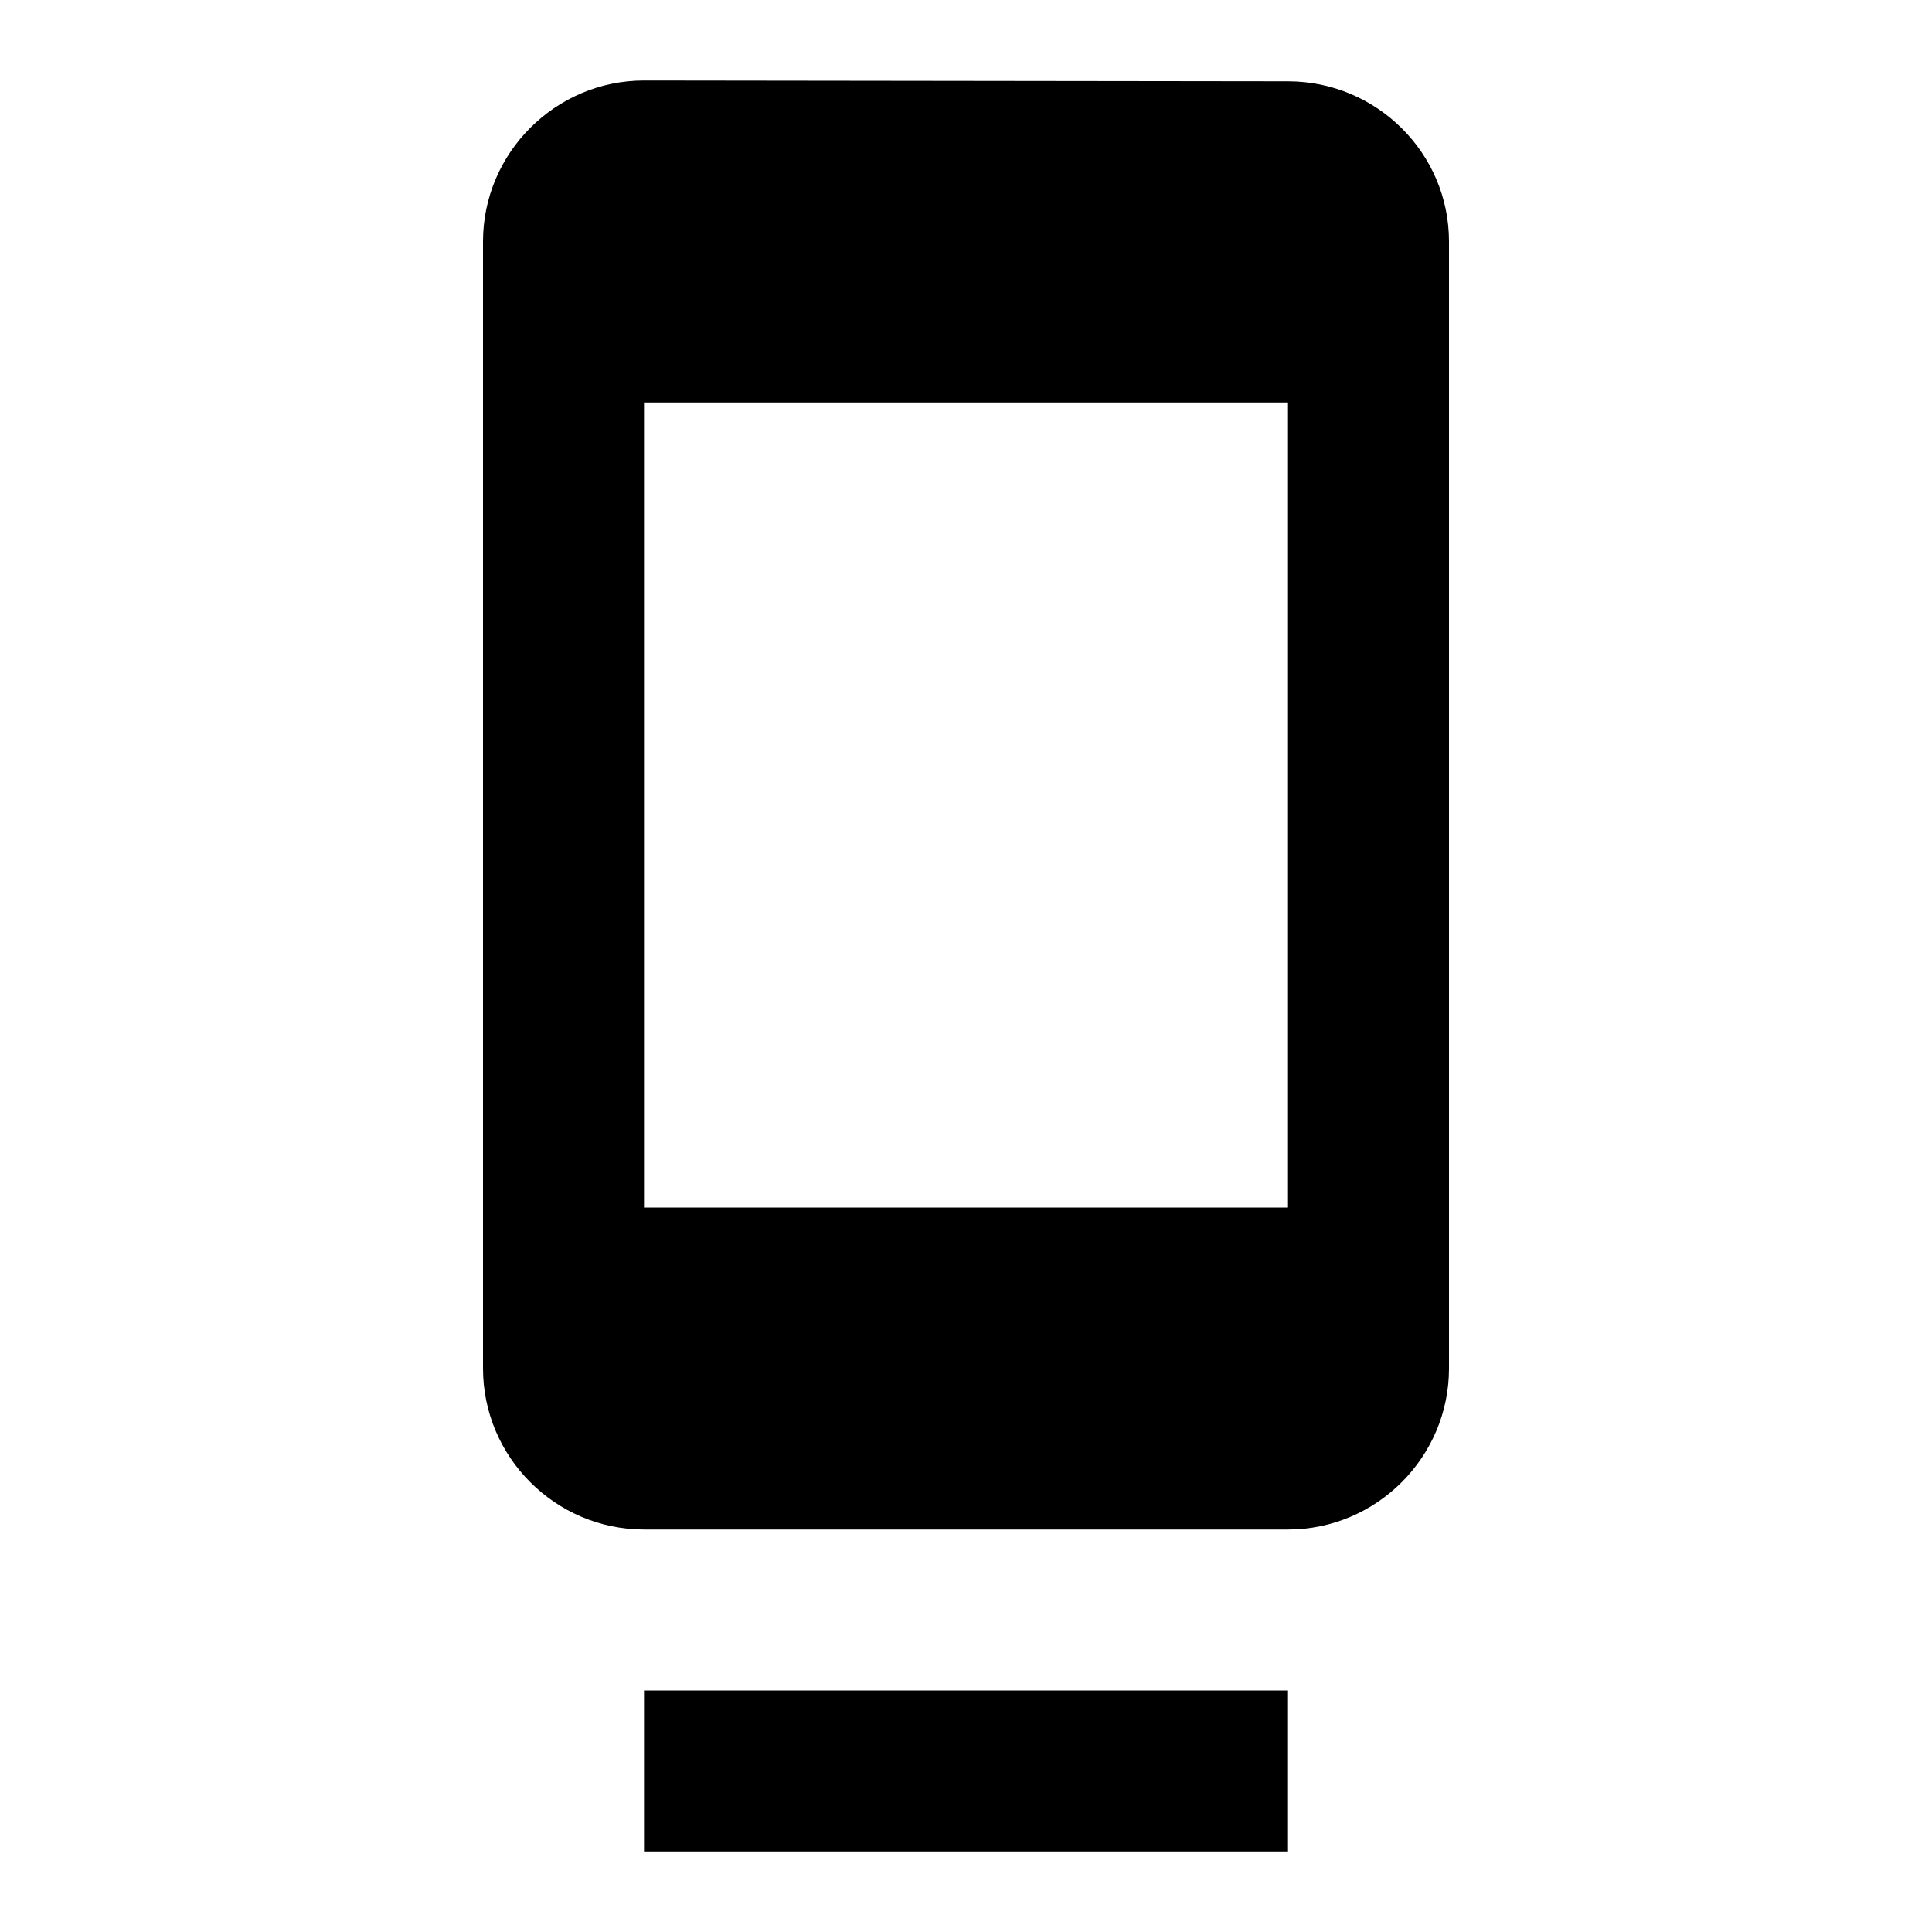
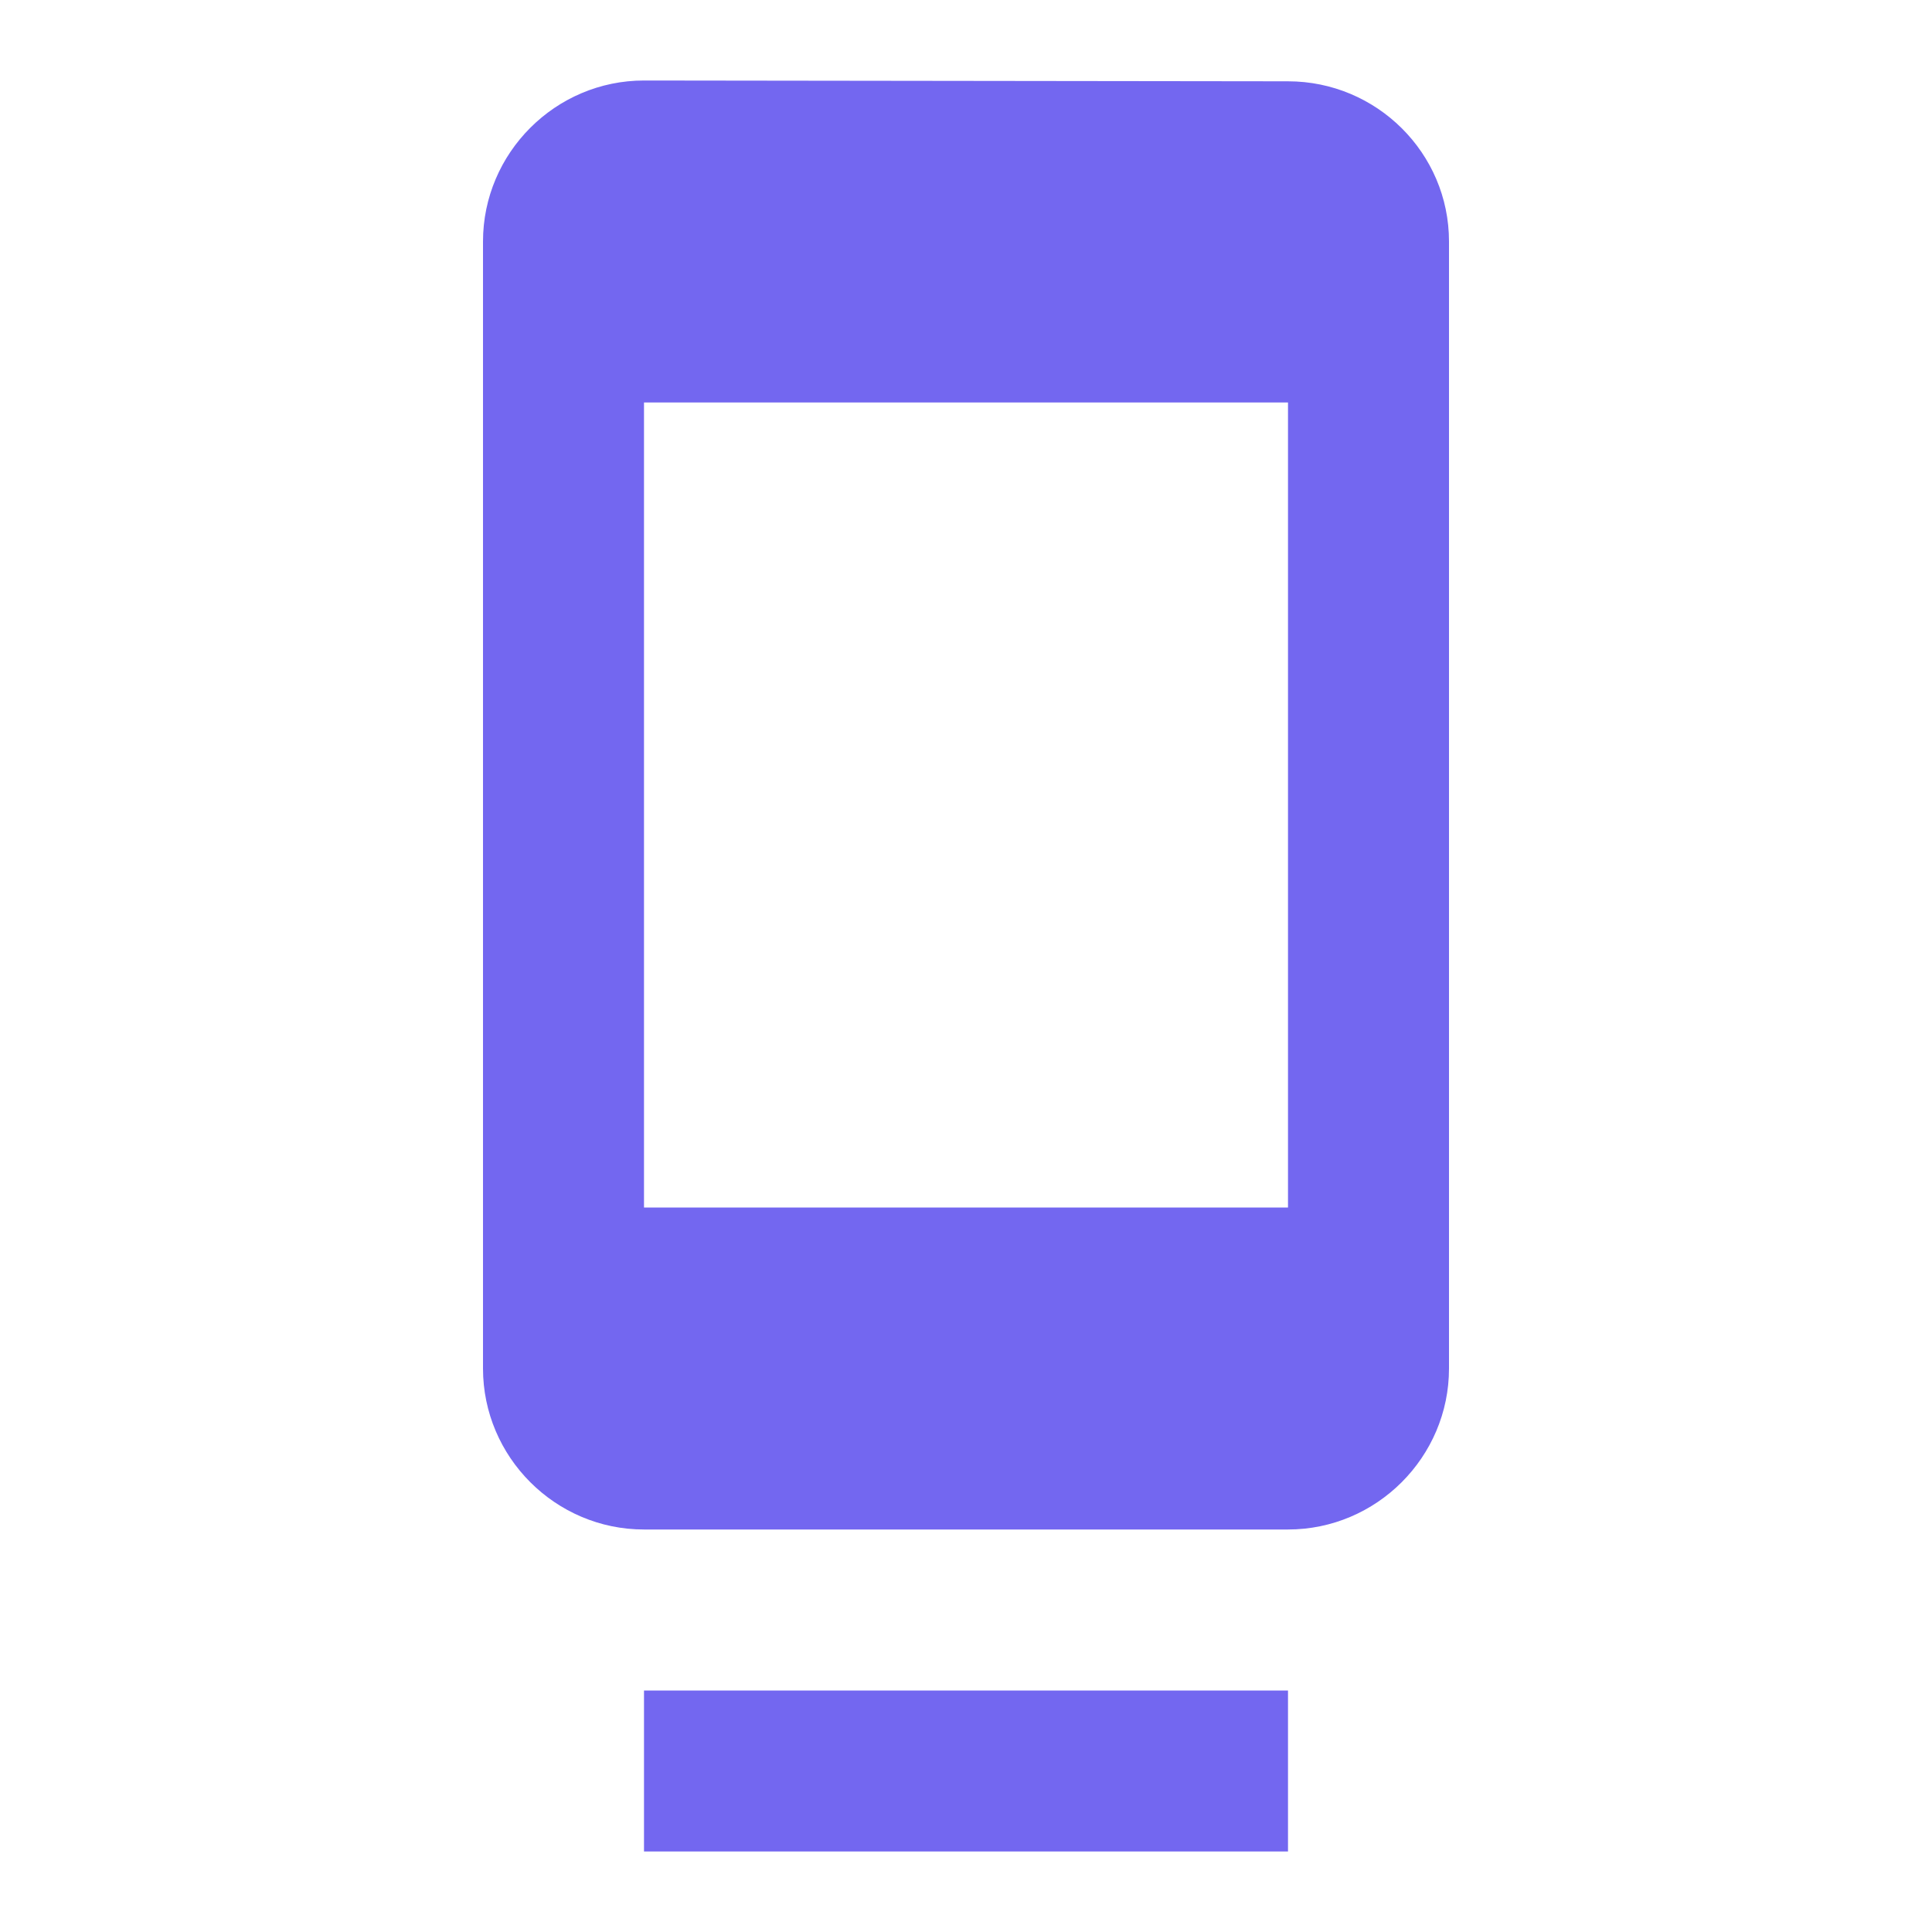
- <svg xmlns="http://www.w3.org/2000/svg" width="24" height="24">
+ <svg xmlns="http://www.w3.org/2000/svg" width="24" height="24" fill="#7367F0">
  <path fill="none" d="M0 0h24v24H0z" />
  <path d="M8 23h8v-2H8zm8-21.99L8 1c-1.1 0-2 .9-2 2v14c0 1.1.9 2 2 2h8c1.1 0 2-.9 2-2V3c0-1.1-.9-1.99-2-1.99zM16 15H8V5h8z" />
</svg>
